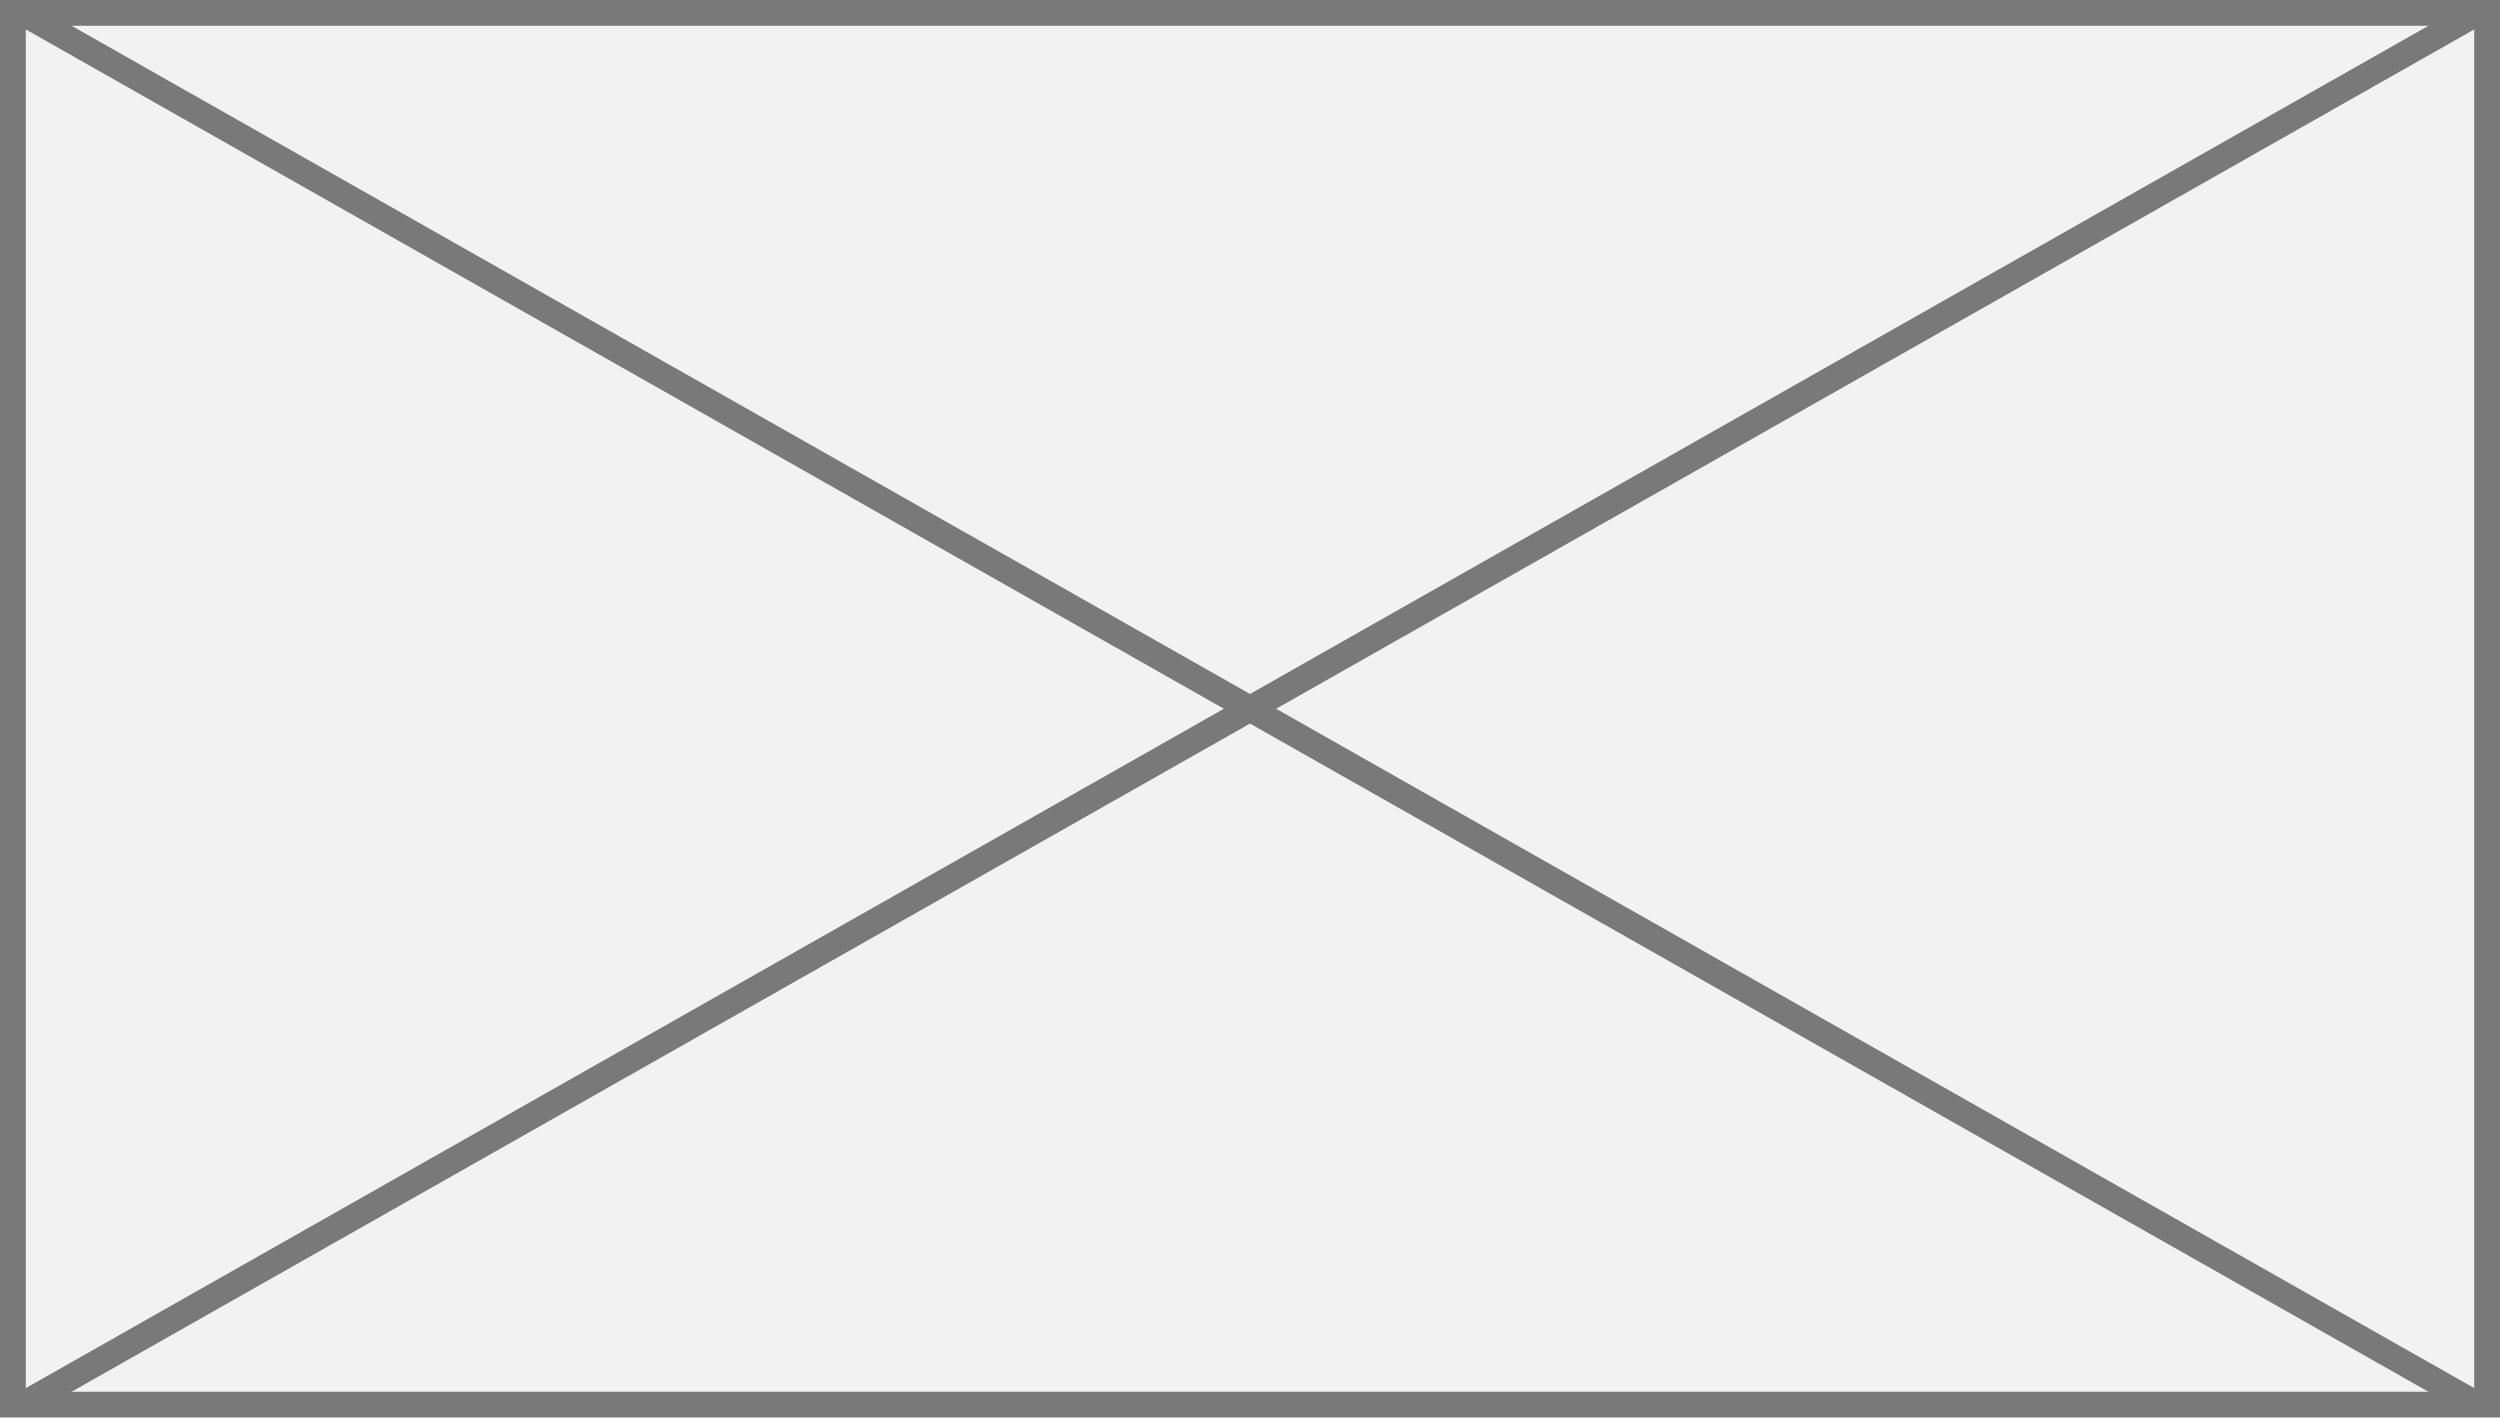
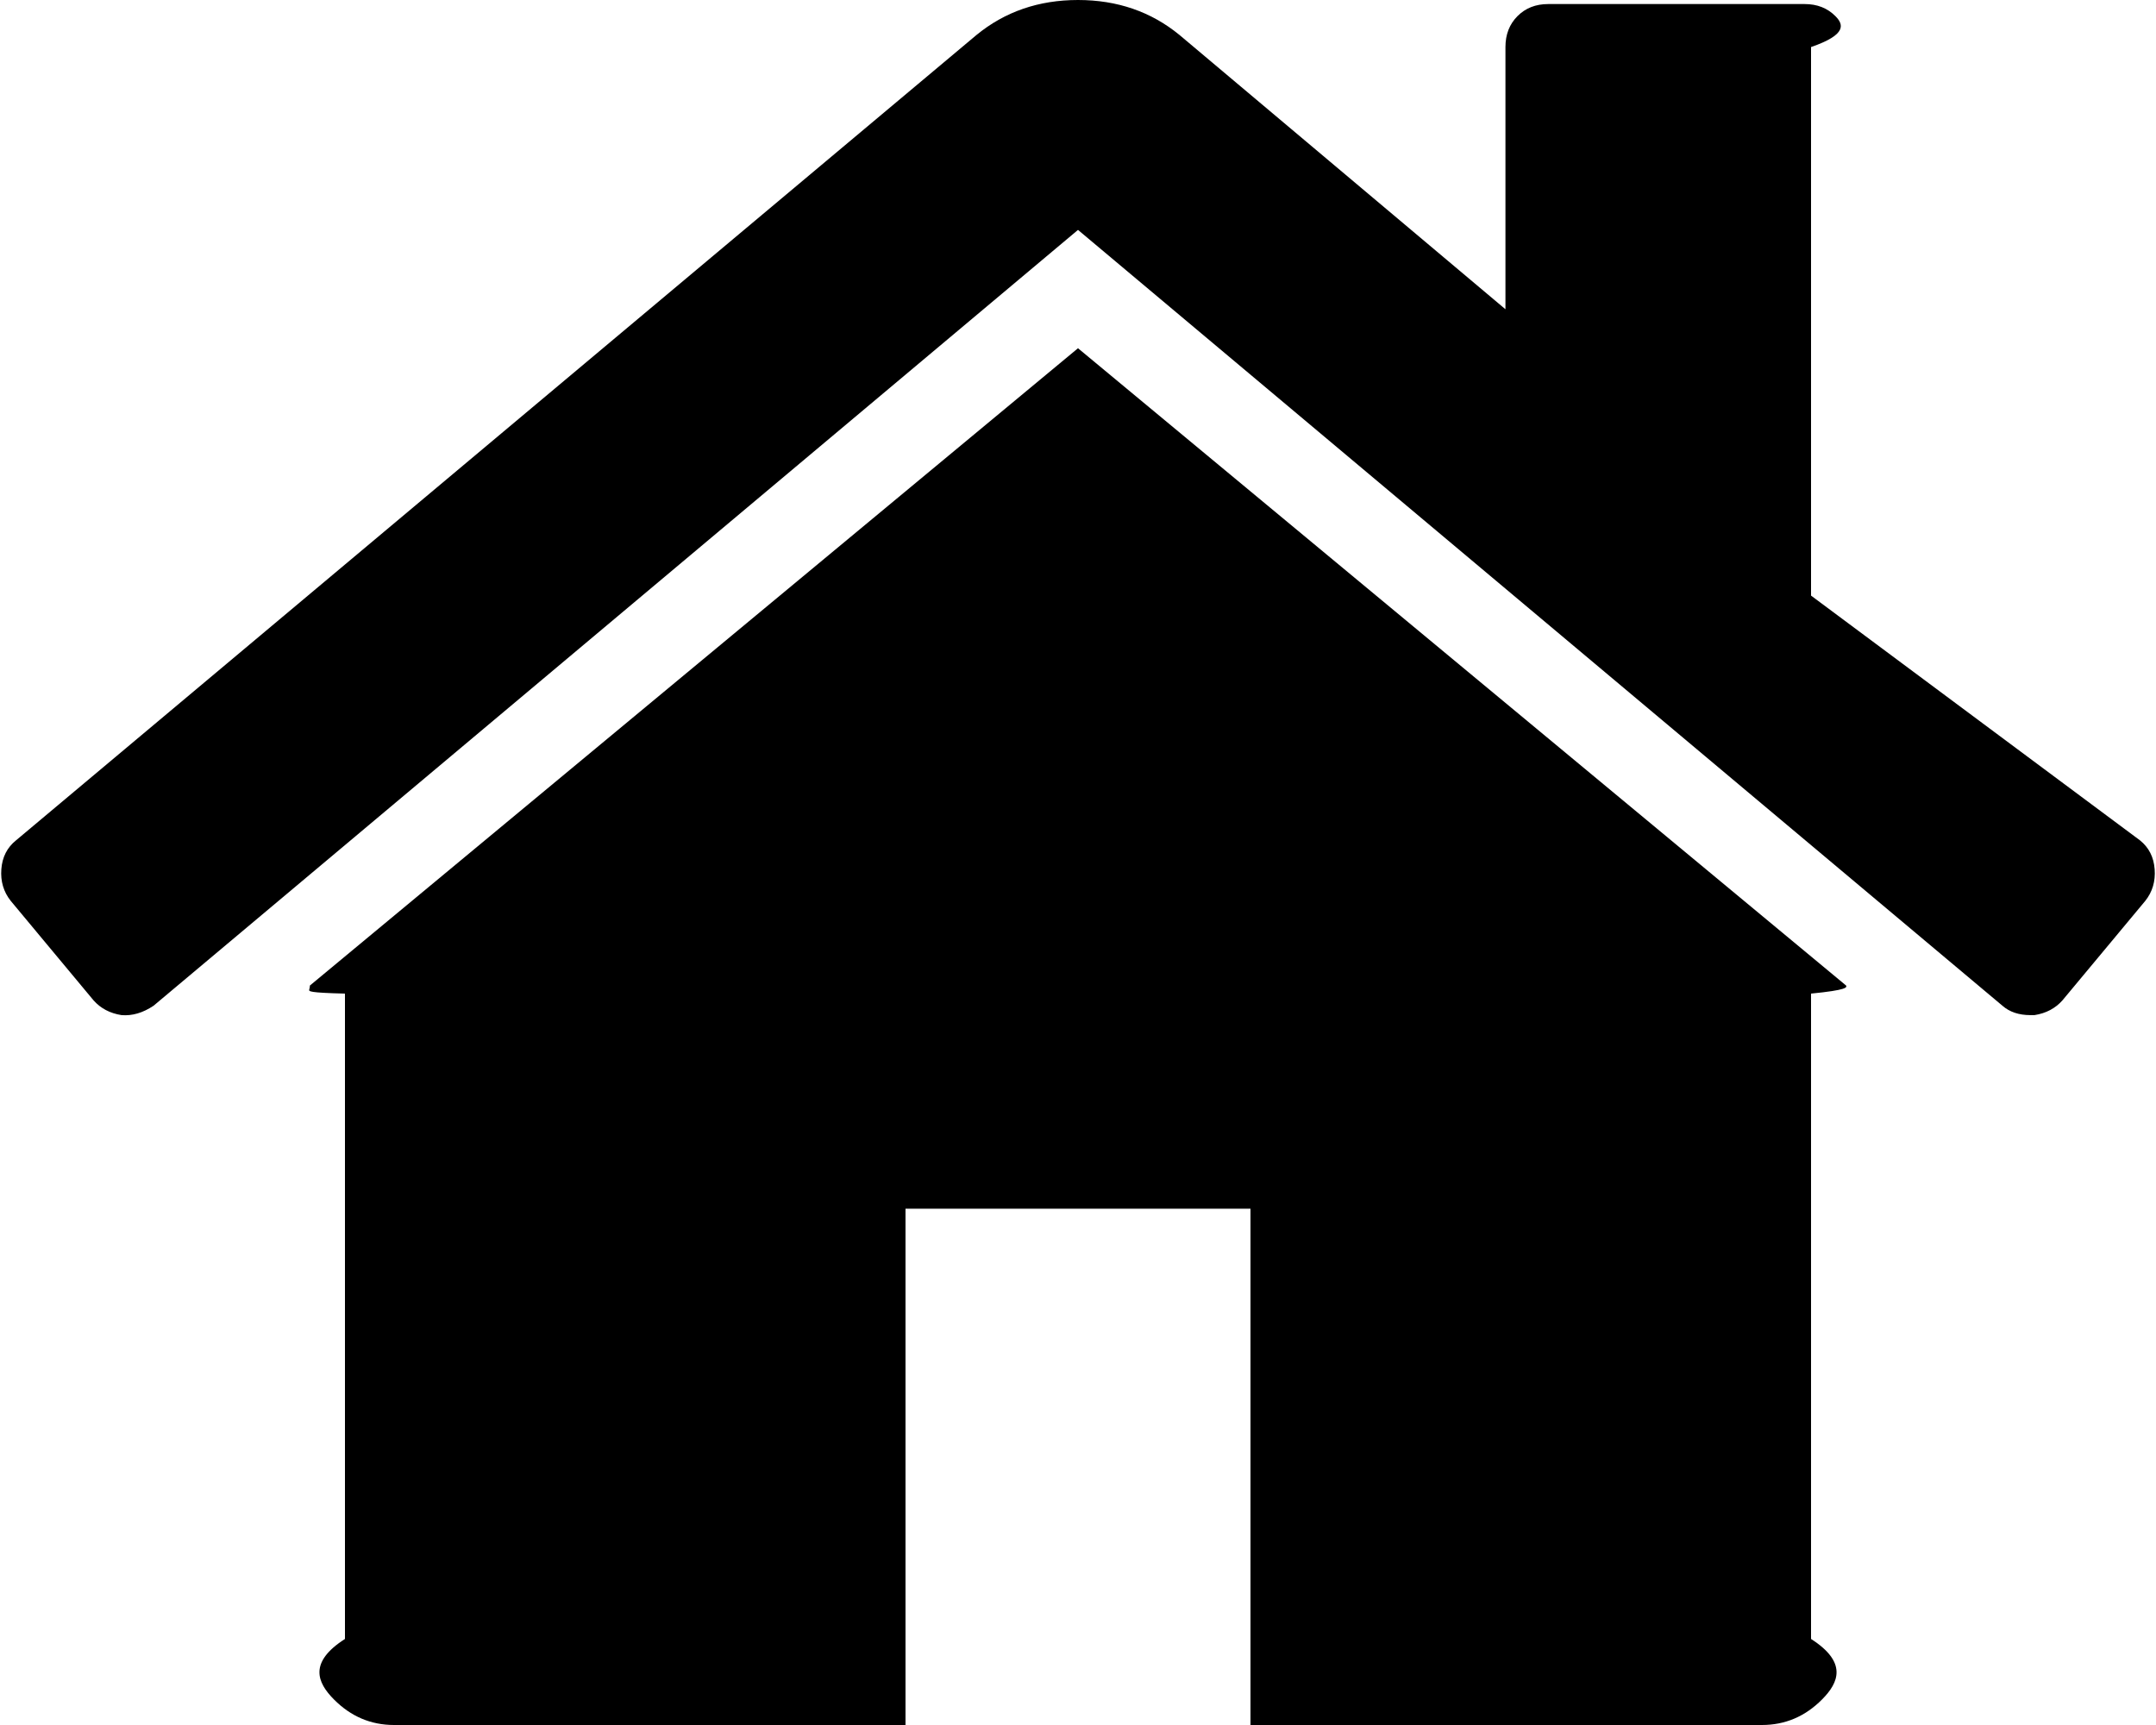
- <svg xmlns="http://www.w3.org/2000/svg" version="1.1" width="97px" height="55px">
-   <g transform="matrix(1 0 0 1 -305 -753 )">
-     <path d="M 305.5 753.5  L 401.5 753.5  L 401.5 807.5  L 305.5 807.5  L 305.5 753.5  Z " fill-rule="nonzero" fill="#f2f2f2" stroke="none" />
-     <path d="M 305.5 753.5  L 401.5 753.5  L 401.5 807.5  L 305.5 807.5  L 305.5 753.5  Z " stroke-width="1" stroke="#797979" fill="none" />
-     <path d="M 305.767 753.435  L 401.233 807.565  M 401.233 753.435  L 305.767 807.565  " stroke-width="1" stroke="#797979" fill="none" />
+ <svg xmlns="http://www.w3.org/2000/svg" version="1.1" width="50px" height="40px">
+   <g transform="matrix(1 0 0 1 -40 -26 )">
+     <path d="M 42.813 22.853  C 42.834 22.894  42.844 22.957  42 23.04  L 42 38.005  C 42.844 38.545  42.648 39.013  42.255 39.408  C 41.863 39.803  41.398 40  40.861 40  L 29 40  L 29 28.028  L 21 28.028  L 21 40  L 9.139 40  C 8.602 40  8.137 39.803  7.745 39.408  C 7.352 39.013  7.156 38.545  8 38.005  L 8 23.04  C 7.156 23.019  7.161 22.988  7.172 22.946  C 7.182 22.905  7.187 22.873  7.187 22.853  L 25 8.075  L 42.813 22.853  Z M 49.969 20.156  C 49.99 20.436  49.917 20.681  49.752 20.889  L 47.831 23.196  C 47.666 23.383  47.449 23.497  47.181 23.539  L 47.088 23.539  C 46.819 23.539  46.603 23.466  46.437 23.32  L 25 5.331  L 3.563 23.32  C 3.315 23.487  3.067 23.559  2.819 23.539  C 2.551 23.497  2.334 23.383  2.169 23.196  L 0.248 20.889  C 0.083 20.681  0.01 20.436  0.031 20.156  C 0.052 19.875  0.165 19.652  0.372 19.486  L 22.646 0.811  C 23.306 0.27  24.091 0  25 0  C 25.909 0  26.694 0.27  27.354 0.811  L 34.913 7.171  L 34.913 1.091  C 34.913 0.8  35.006 0.561  35.192 0.374  C 35.378 0.187  35.615 0.094  35.905 0.094  L 41.853 0.094  C 42.142 0.094  42.379 0.187  42.565 0.374  C 42.751 0.561  42.844 0.8  42 1.091  L 42 13.811  L 49.628 19.486  C 49.835 19.652  49.948 19.875  49.969 20.156  Z " fill-rule="nonzero" fill="#000000" stroke="none" transform="matrix(1 0 0 1 40 26 )" />
  </g>
</svg>
